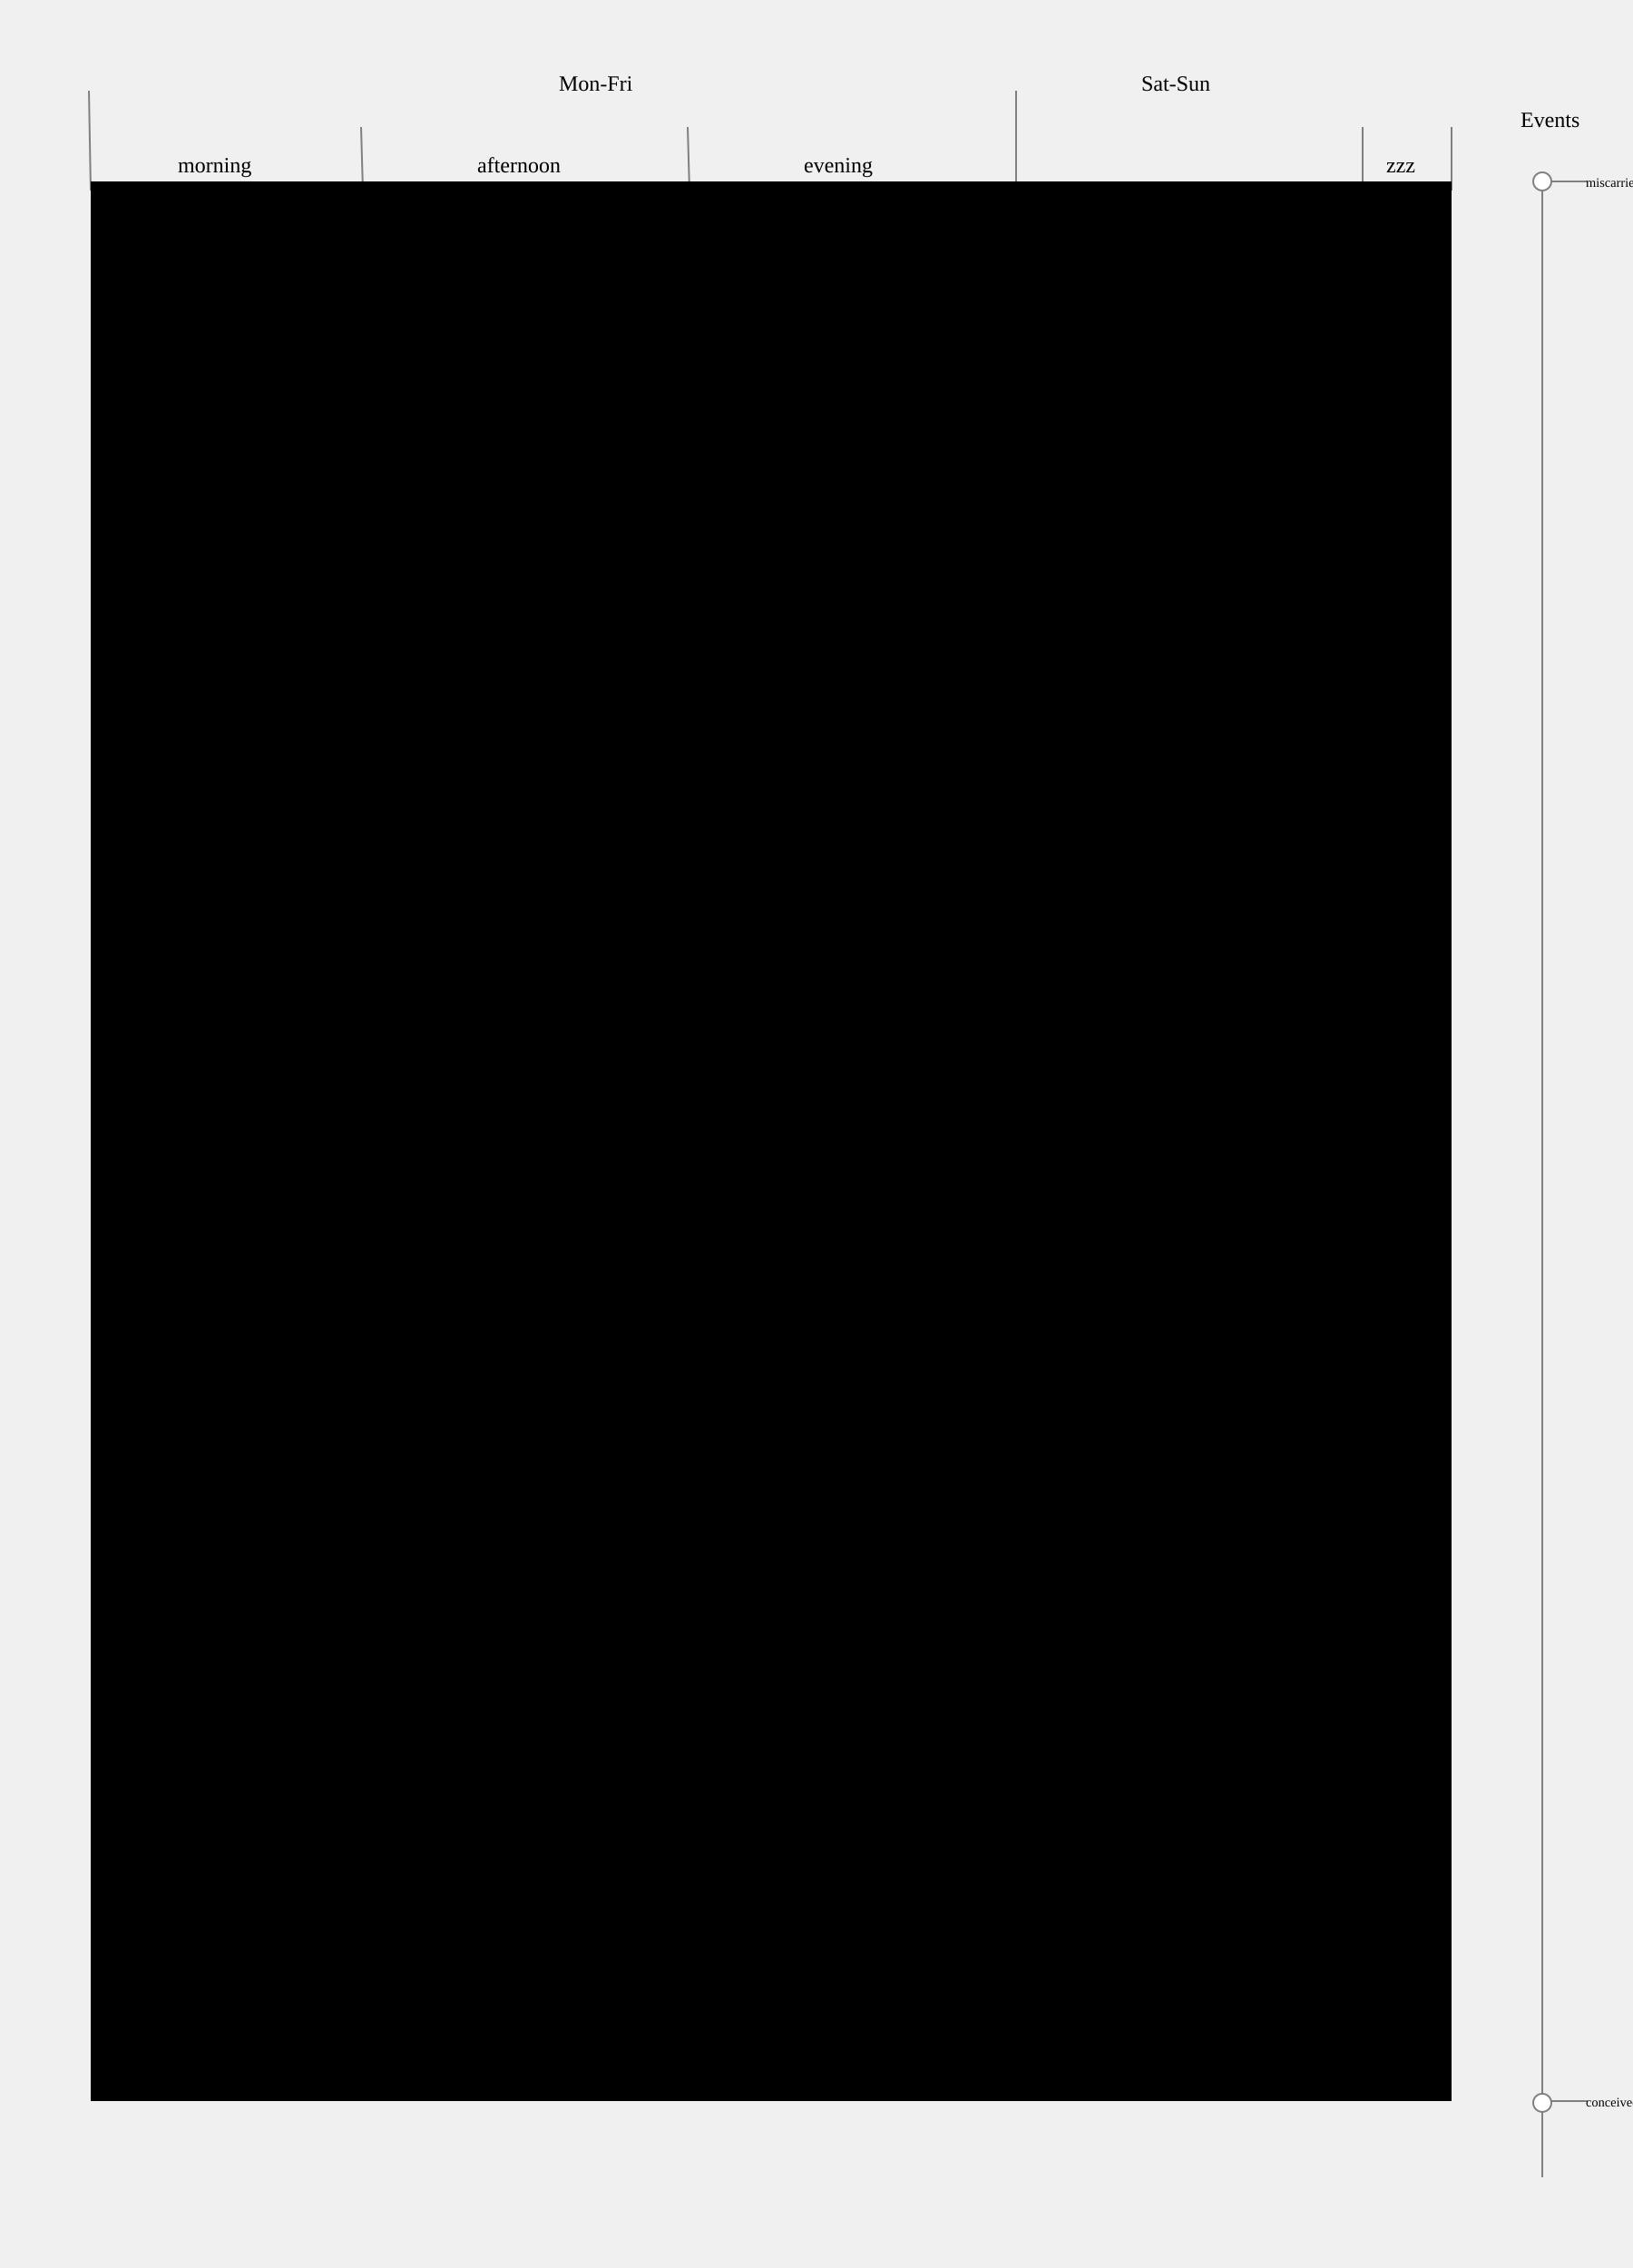
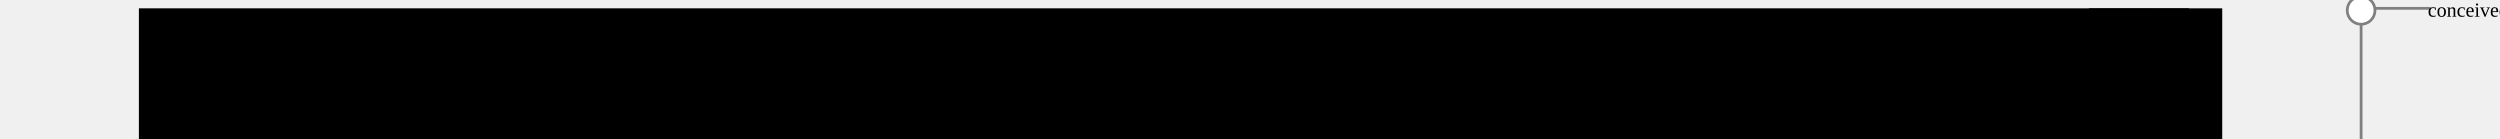
- <svg xmlns="http://www.w3.org/2000/svg" baseProfile="full" height="100%" preserveAspectRatio="xMidYMid meet" version="1.1" viewBox="0,0,900,1250" width="100%">
+ <svg xmlns="http://www.w3.org/2000/svg" baseProfile="full" height="100%" preserveAspectRatio="xMidYMid meet" version="1.1" viewBox="0,0,900,50" width="100%">
  <defs />
-   <line stroke="grey" x1="0" x2="50" y1="1438" y2="1438" />
+   <line stroke="grey" x1="0" x2="50" y1="-21" y2="-21" />
  <g style="font-size:0.9em;color:black">
-     <text x="3" y="1433">2017</text>
+     <text x="3" y="-26">2017</text>
  </g>
  <g style="font-size:1.0em;color:black">
    <text x="308" y="50">Mon-Fri</text>
  </g>
  <line stroke="grey" x1="50" x2="49" y1="105" y2="50" />
  <g style="font-size:1.0em;color:black">
    <text x="98" y="95">morning</text>
  </g>
  <line stroke="grey" x1="200" x2="199" y1="105" y2="70" />
  <g style="font-size:1.0em;color:black">
    <text x="263" y="95">afternoon</text>
  </g>
  <line stroke="grey" x1="380" x2="379" y1="105" y2="70" />
  <g style="font-size:1.0em;color:black">
    <text x="443" y="95">evening</text>
  </g>
  <line stroke="grey" x1="560" x2="560" y1="105" y2="50" />
  <g style="font-size:1.0em;color:black">
    <text x="629" y="50">Sat-Sun</text>
  </g>
  <line stroke="grey" x1="751" x2="751" y1="105" y2="70" />
  <line stroke="grey" x1="800" x2="800" y1="105" y2="70" />
  <g style="font-size:1.0em;color:black">
    <text x="764" y="95">zzz</text>
  </g>
-   <line stroke="grey" x1="850" x2="850" y1="100" y2="1200" />
+   <line stroke="grey" x1="850" x2="850" y1="100" y2="0" />
  <g style="font-size:1.0em;color:black">
    <text x="838" y="70">Events</text>
  </g>
-   <circle cx="850" cy="1158.955" fill="white" r="5.0" stroke="grey" />
-   <line stroke="grey" x1="855" x2="875" y1="1158" y2="1158" />
+   <circle cx="850" cy="3.731" fill="white" r="5.0" stroke="grey" />
+   <line stroke="grey" x1="855" x2="875" y1="3" y2="3" />
  <g style="font-size:0.6em;color:black">
-     <text x="874" y="1161">conceived</text>
+     <text x="874" y="6">conceived</text>
  </g>
  <circle cx="850" cy="100.0" fill="white" r="5.0" stroke="grey" />
  <line stroke="grey" x1="855" x2="875" y1="100" y2="100" />
  <g style="font-size:0.6em;color:black">
    <text x="874" y="103">miscarried</text>
  </g>
-   <polygon class="pastel1" points="50,1158 800,1158 800,100 50,100" />
+   <polygon class="pastel1" points="50,3 800,3 800,100 50,100" />
  <g class="middle" style="font-size:0.7em;color:black">
-     <text x="425" y="634">womb</text>
+     <text x="425" y="56">womb</text>
  </g>
-   <polygon class="u2" points="752,1158 764,1158 764,100 752,100" />
+   <polygon class="u2" points="752,3 764,3 764,100 752,100" />
  <g class="middle" style="font-size:1.0em;color:black">
-     <text x="758" y="634">m</text>
+     <text x="758" y="56">m</text>
  </g>
-   <polygon class="u2" points="764,1158 776,1158 776,100 764,100" />
+   <polygon class="u2" points="764,3 776,3 776,100 764,100" />
  <g class="middle" style="font-size:1.0em;color:black">
-     <text x="770" y="634">o</text>
+     <text x="770" y="56">o</text>
  </g>
-   <polygon class="u2" points="776,1158 788,1158 788,100 776,100" />
+   <polygon class="u2" points="776,3 788,3 788,100 776,100" />
  <g class="middle" style="font-size:1.0em;color:black">
-     <text x="782" y="634">m</text>
+     <text x="782" y="56">m</text>
  </g>
-   <polygon class="g3" points="290,592 350,592 350,100 290,100" />
-   <g class="vert middle" style="font-size:1.0em;color:black">
-     <text x="320" y="346">Prenatal appointments</text>
+   <polygon class="g3" points="290,55 350,55 350,100 290,100" />
+   <g class="middle" style="font-size:1.0em;color:black">
+     <text x="320" y="82">Prenatal appointments</text>
  </g>
-   <polygon class="u2" points="561,781 621,781 621,190 561,190" />
-   <g class="vert middle" style="font-size:1.0em;color:black">
-     <text x="591" y="485">Baby Einstein</text>
+   <polygon class="u2" points="561,38 621,38 621,91 561,91" />
+   <g class="middle" style="font-size:1.0em;color:black">
+     <text x="591" y="69">Baby Einstein</text>
  </g>
</svg>
